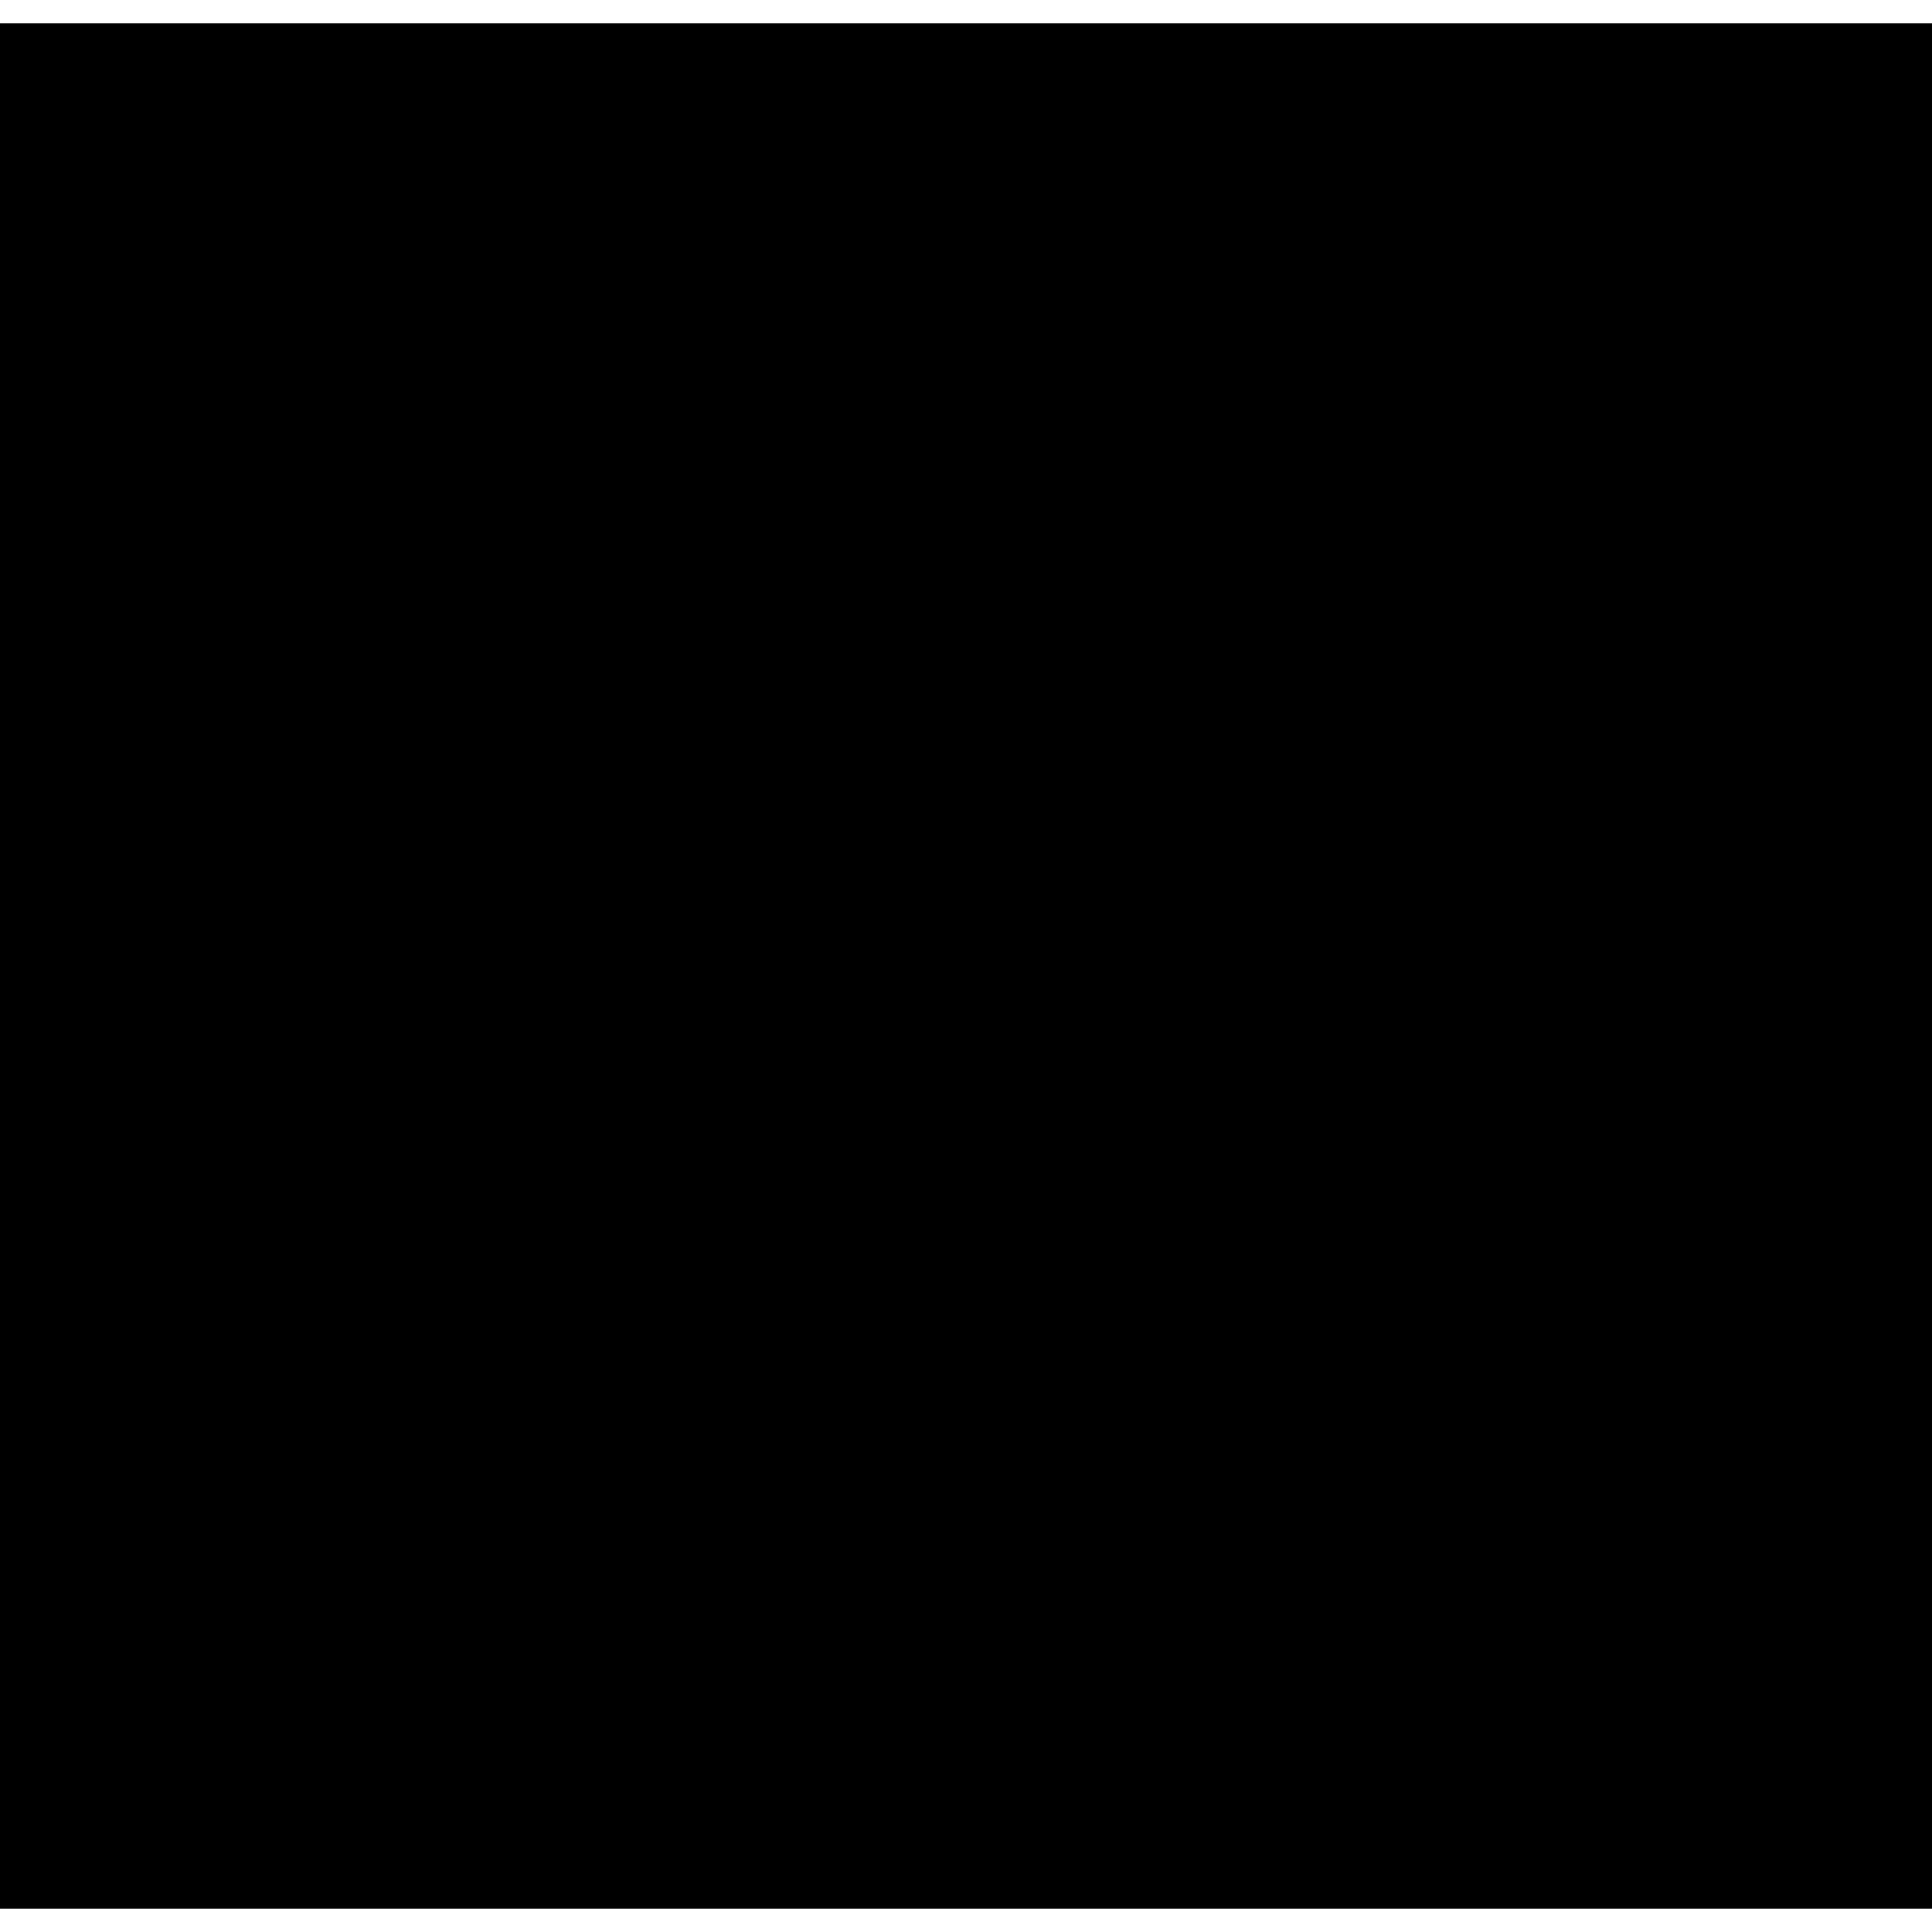
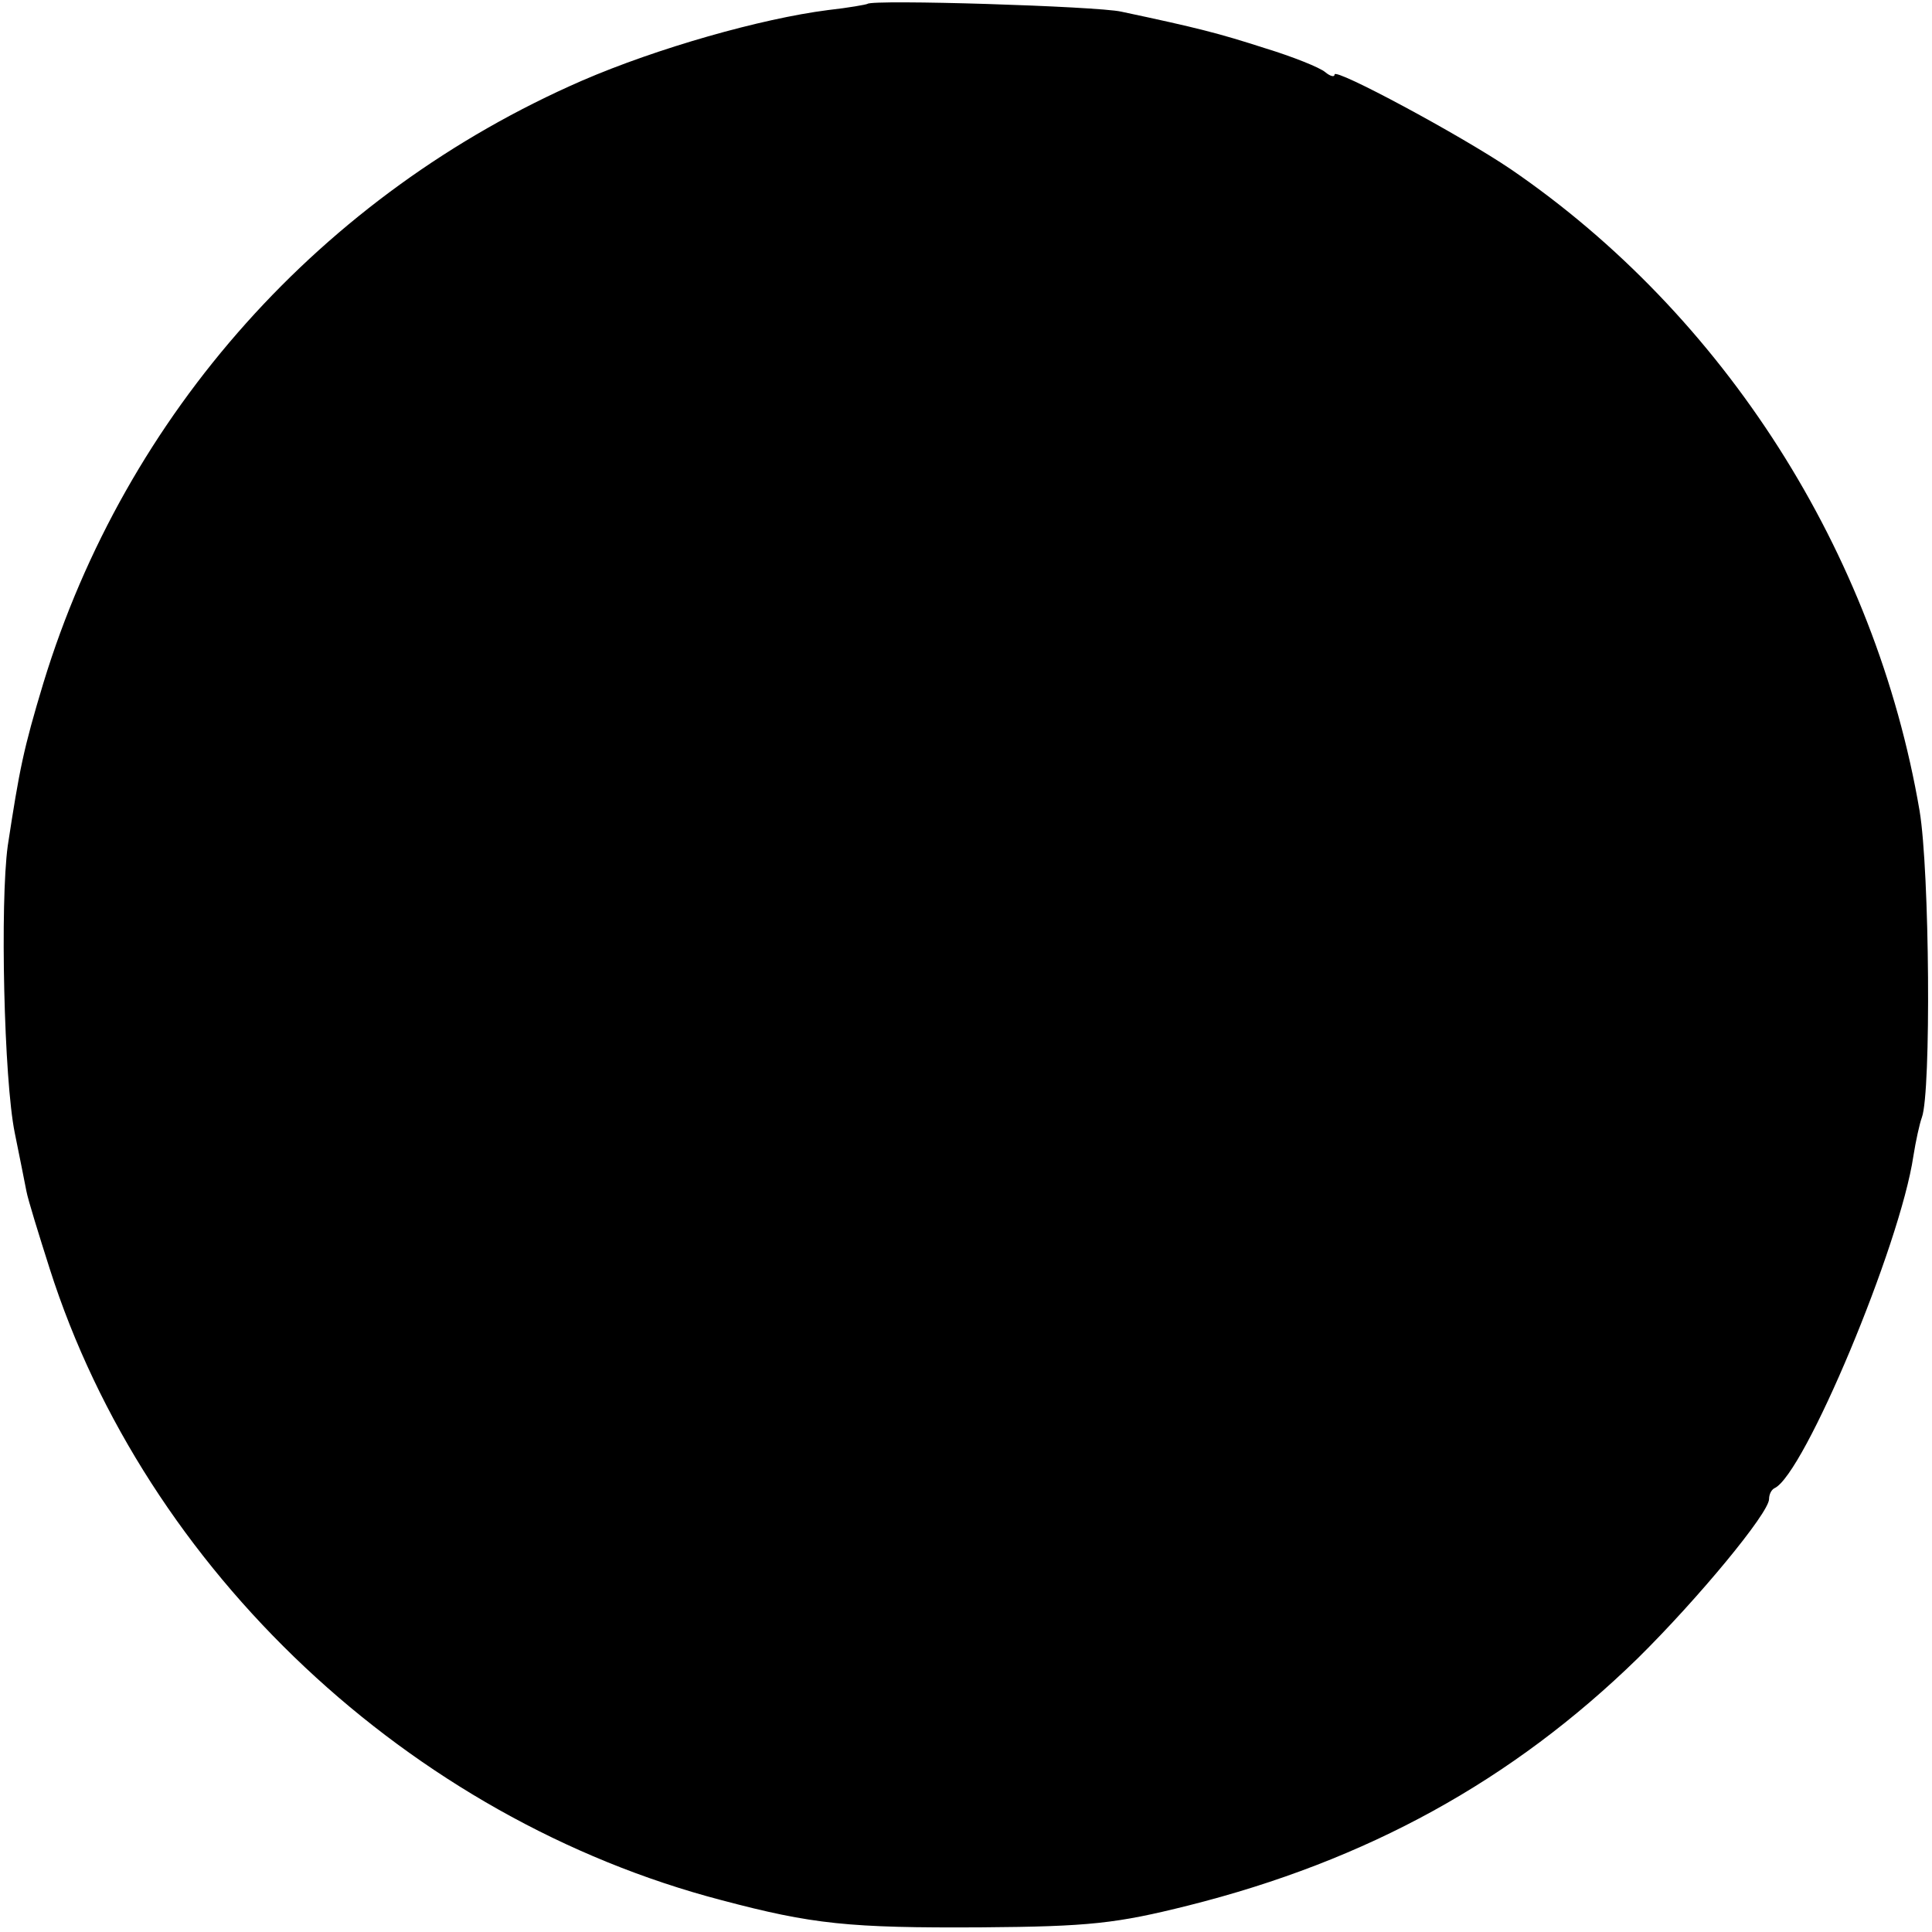
<svg xmlns="http://www.w3.org/2000/svg" version="1.0" width="249pt" height="249pt" viewBox="0 0 249 249" preserveAspectRatio="xMidYMid meet">
  <g transform="translate(0,249) scale(0.1,-0.1)" fill="#000000" stroke="none">
-     <path d="M0 1245 l0 -1215 1245 0 1245 0 0 1215 0 1215 -1245 0 -1245 0 0 -1215z" />
+     <path d="M1118 2485 c-2 -1 -24 -5 -51 -8 -86 -11 -220 -49 -317 -91 -335 -146 -588 -429 -694 -776 -26 -86 -31 -112 -46 -210 -10 -73 -5 -301 9 -370 6 -30 13 -64 15 -75 2 -11 16 -56 30 -100 124 -389 464 -709 866 -814 117 -31 164 -36 335 -35 139 1 174 5 266 28 231 58 418 161 580 319 77 76 169 187 169 205 0 6 3 12 7 14 38 17 162 313 179 428 3 19 8 42 11 50 12 33 10 317 -3 395 -57 334 -252 639 -527 827 -65 44 -227 131 -227 122 0 -4 -6 -2 -12 3 -7 6 -42 20 -78 31 -59 19 -86 26 -185 47 -31 7 -321 16 -327 10z" />
  </g>
</svg>
